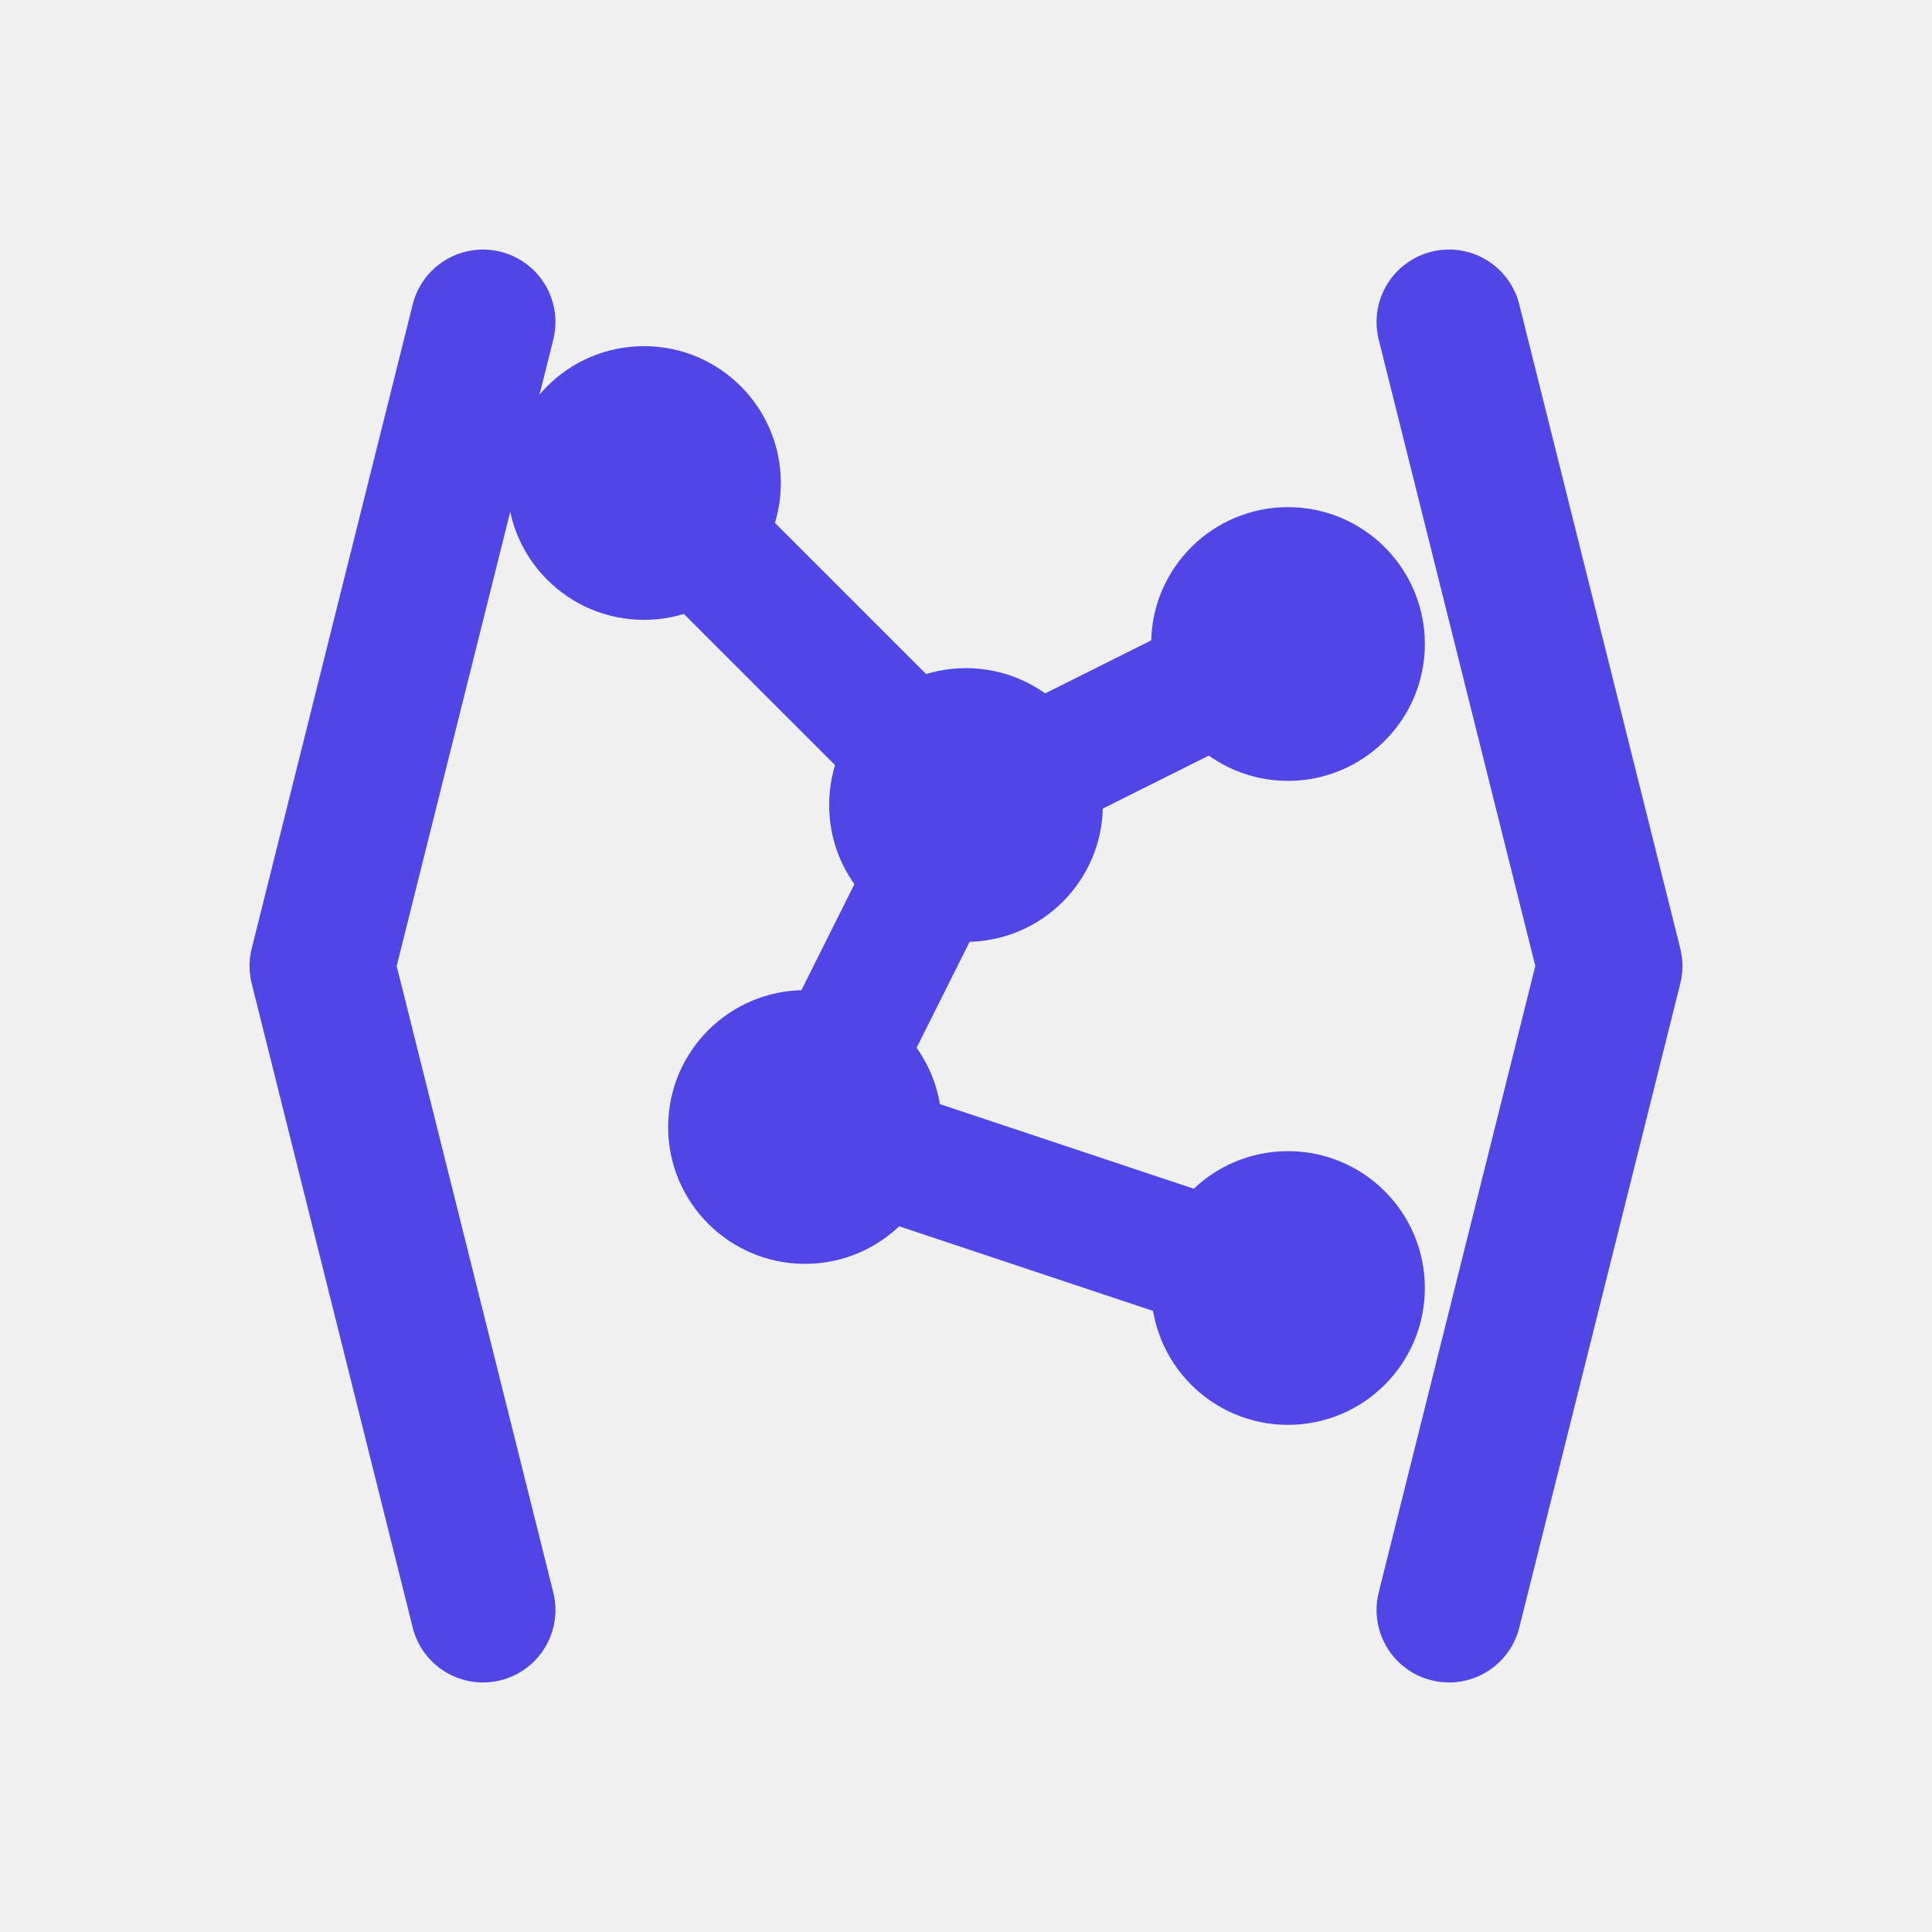
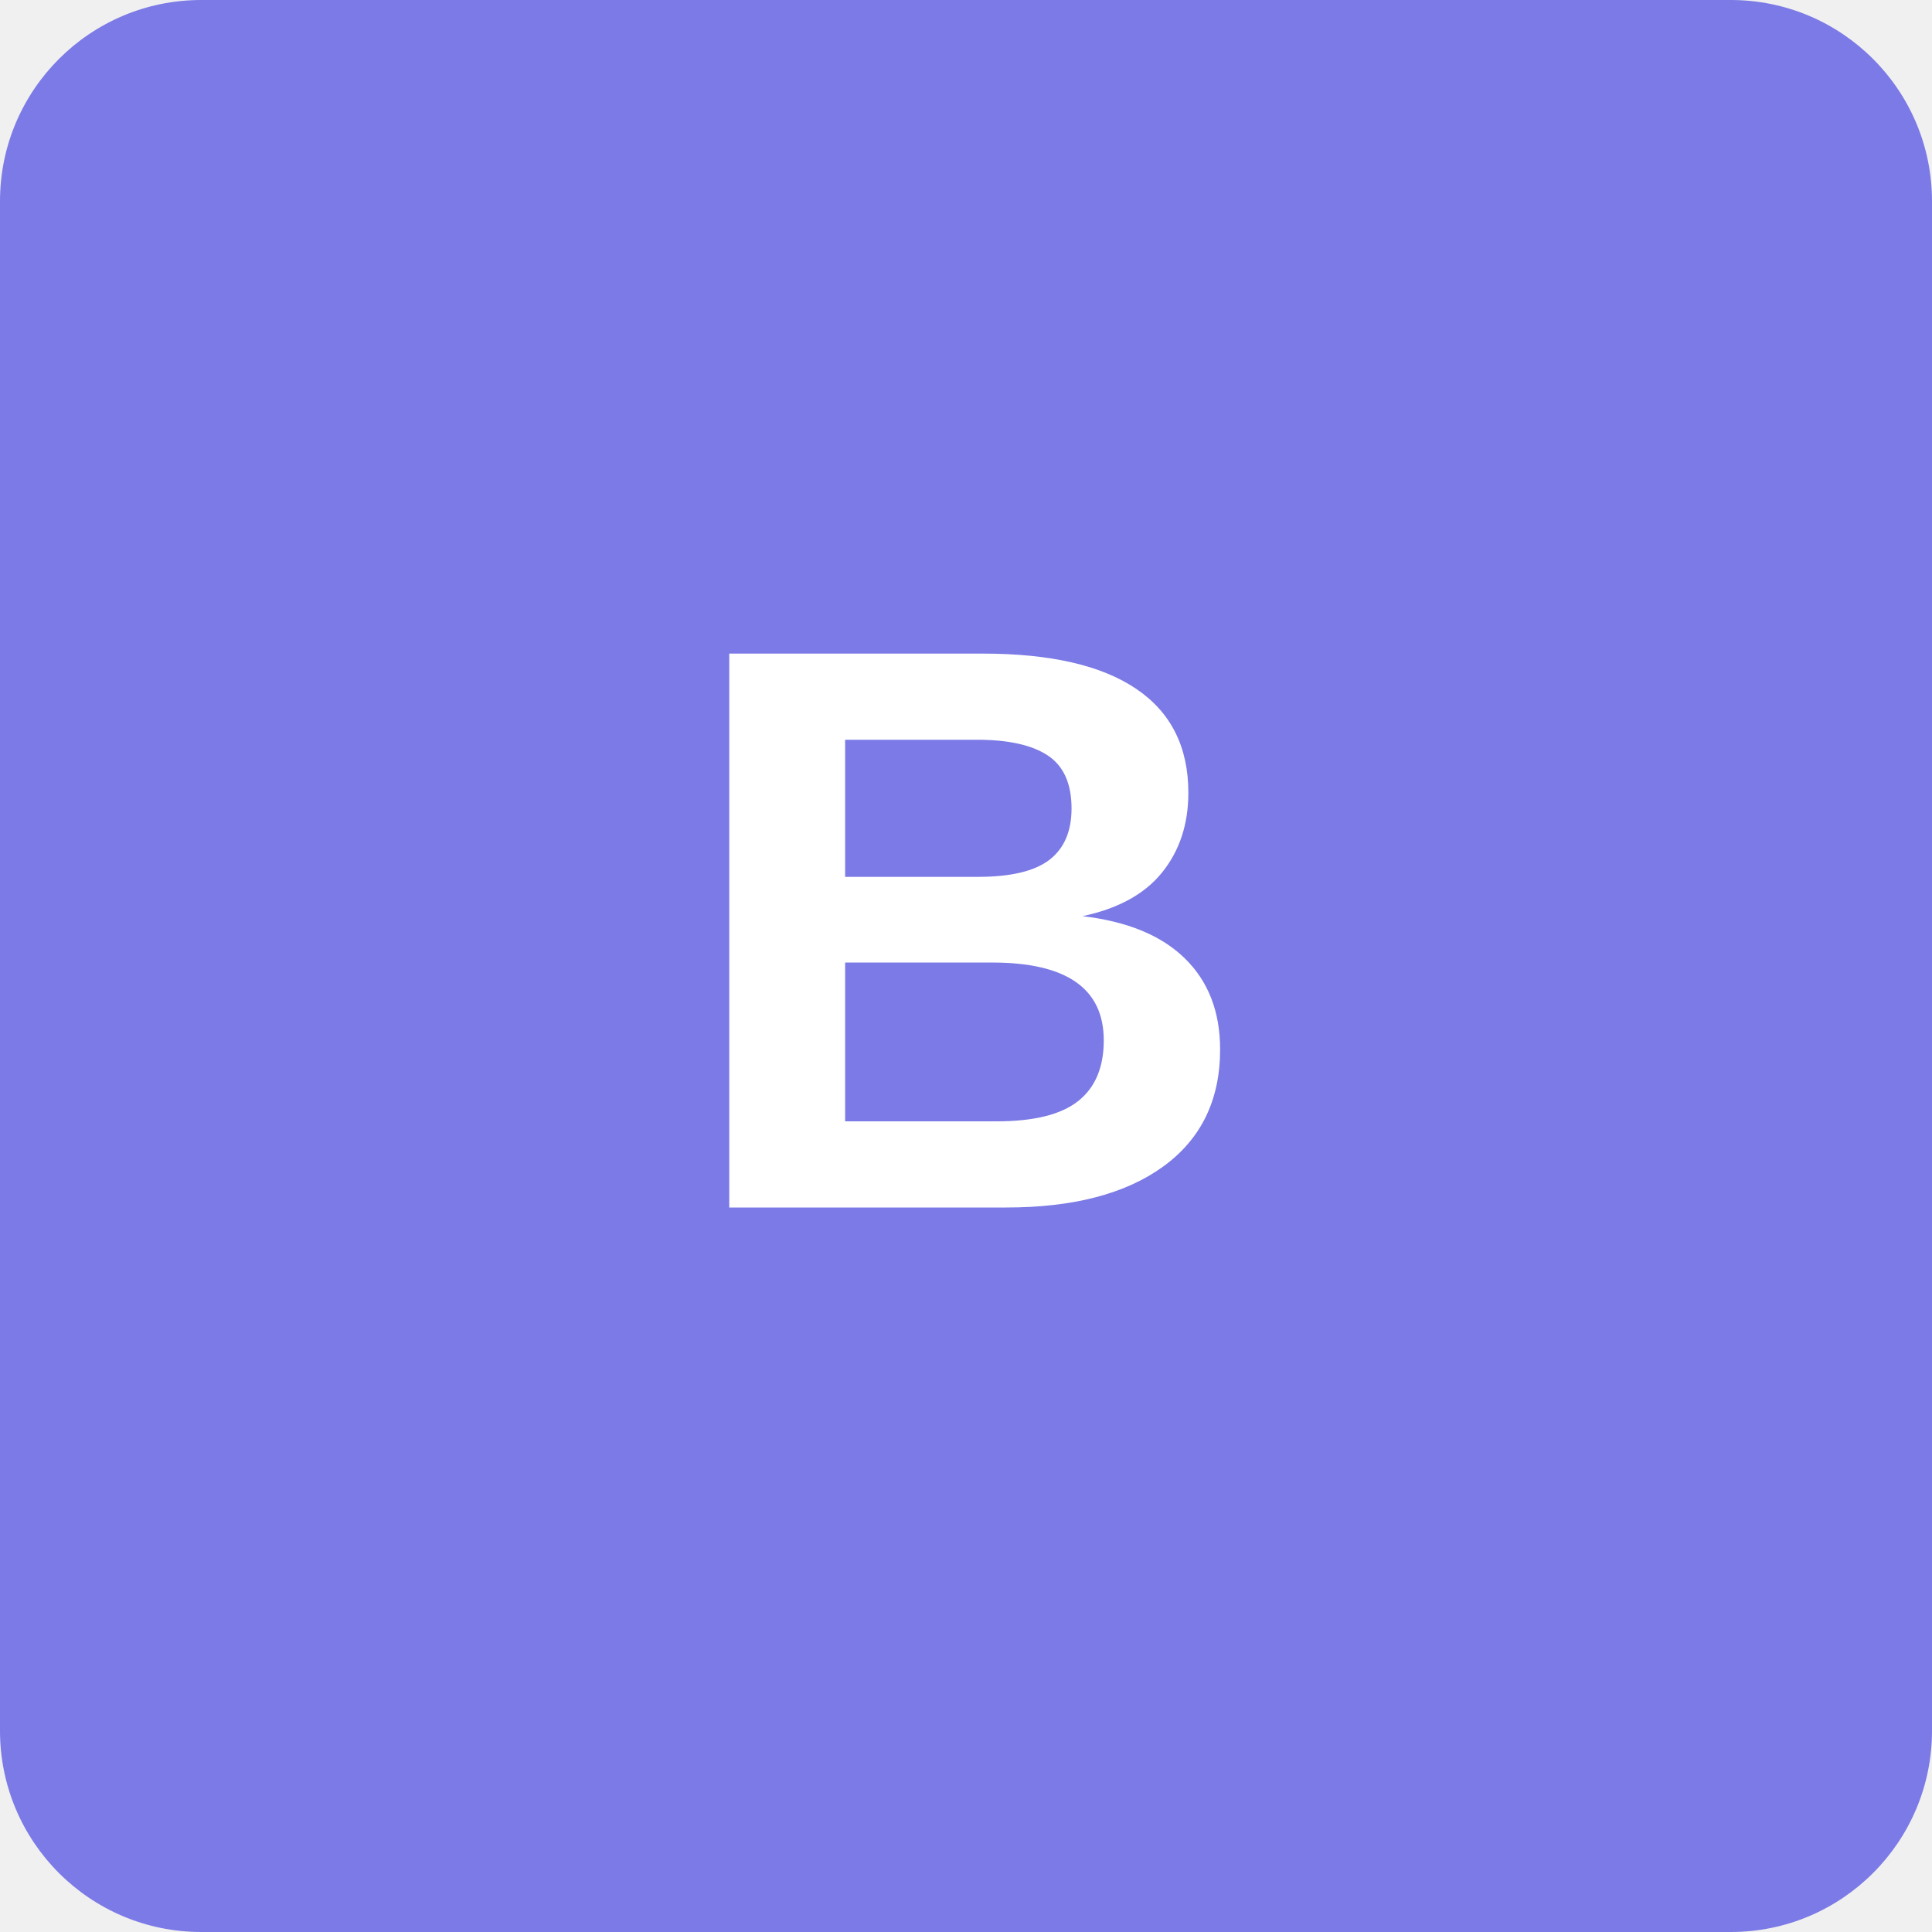
- <svg xmlns="http://www.w3.org/2000/svg" viewBox="0 0 24 24" aria-label="BC">
-   <polyline points="6,4 4,12 6,20" fill="none" stroke="#4F46E5" stroke-width="1.8" stroke-linecap="round" stroke-linejoin="round" />
-   <polyline points="18,4 20,12 18,20" fill="none" stroke="#4F46E5" stroke-width="1.8" stroke-linecap="round" stroke-linejoin="round" />
-   <path d="M8 6 L12 10 L10 14 L16 16" fill="none" stroke="#4F46E5" stroke-width="1.6" stroke-linecap="round" stroke-linejoin="round" />
-   <path d="M12 10 L16 8" fill="none" stroke="#4F46E5" stroke-width="1.6" stroke-linecap="round" stroke-linejoin="round" />
-   <circle cx="8" cy="6" r="1.7" fill="#4F46E5" />
-   <circle cx="12" cy="10" r="1.7" fill="#4F46E5" />
-   <circle cx="10" cy="14" r="1.7" fill="#4F46E5" />
-   <circle cx="16" cy="8" r="1.7" fill="#4F46E5" />
-   <circle cx="16" cy="16" r="1.7" fill="#4F46E5" />
+ <svg xmlns="http://www.w3.org/2000/svg" viewBox="0 0 192 192" width="192" height="192">
+   <rect width="192" height="192" fill="#7B7AE6" rx="20" />
+   <text x="96" y="120" font-family="Arial, sans-serif" font-size="80" font-weight="bold" text-anchor="middle" fill="white">B</text>
</svg>
